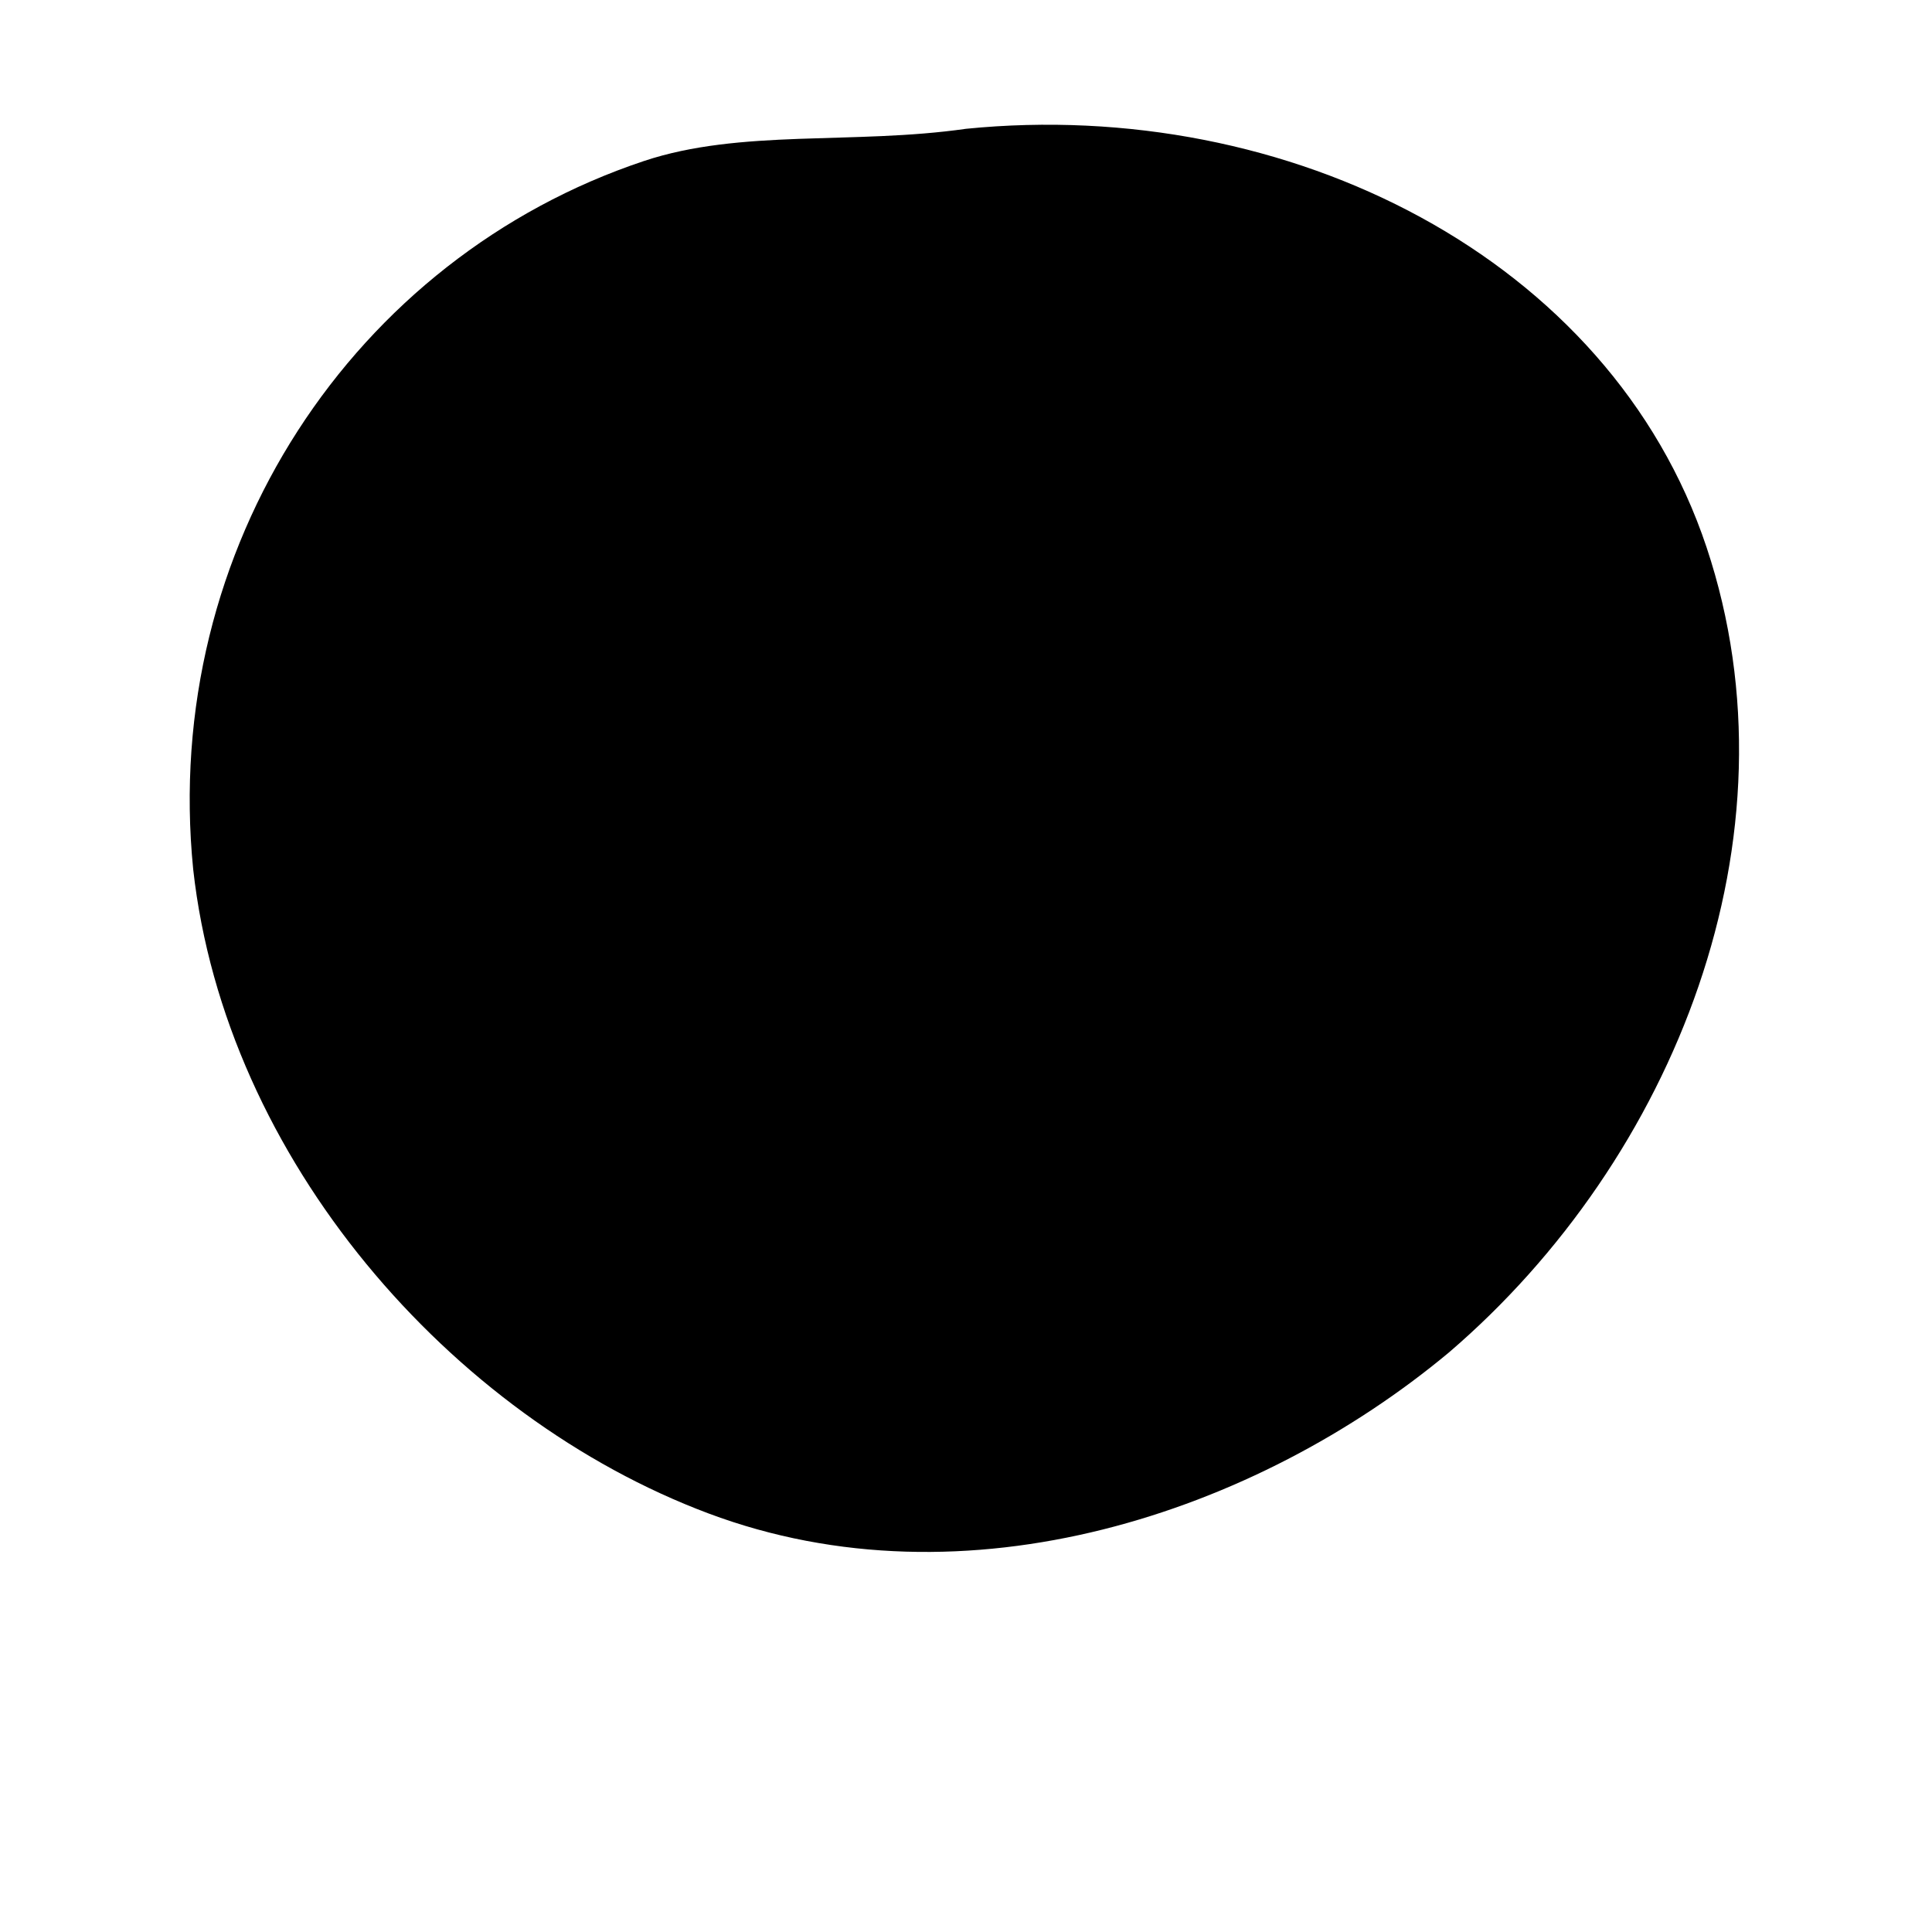
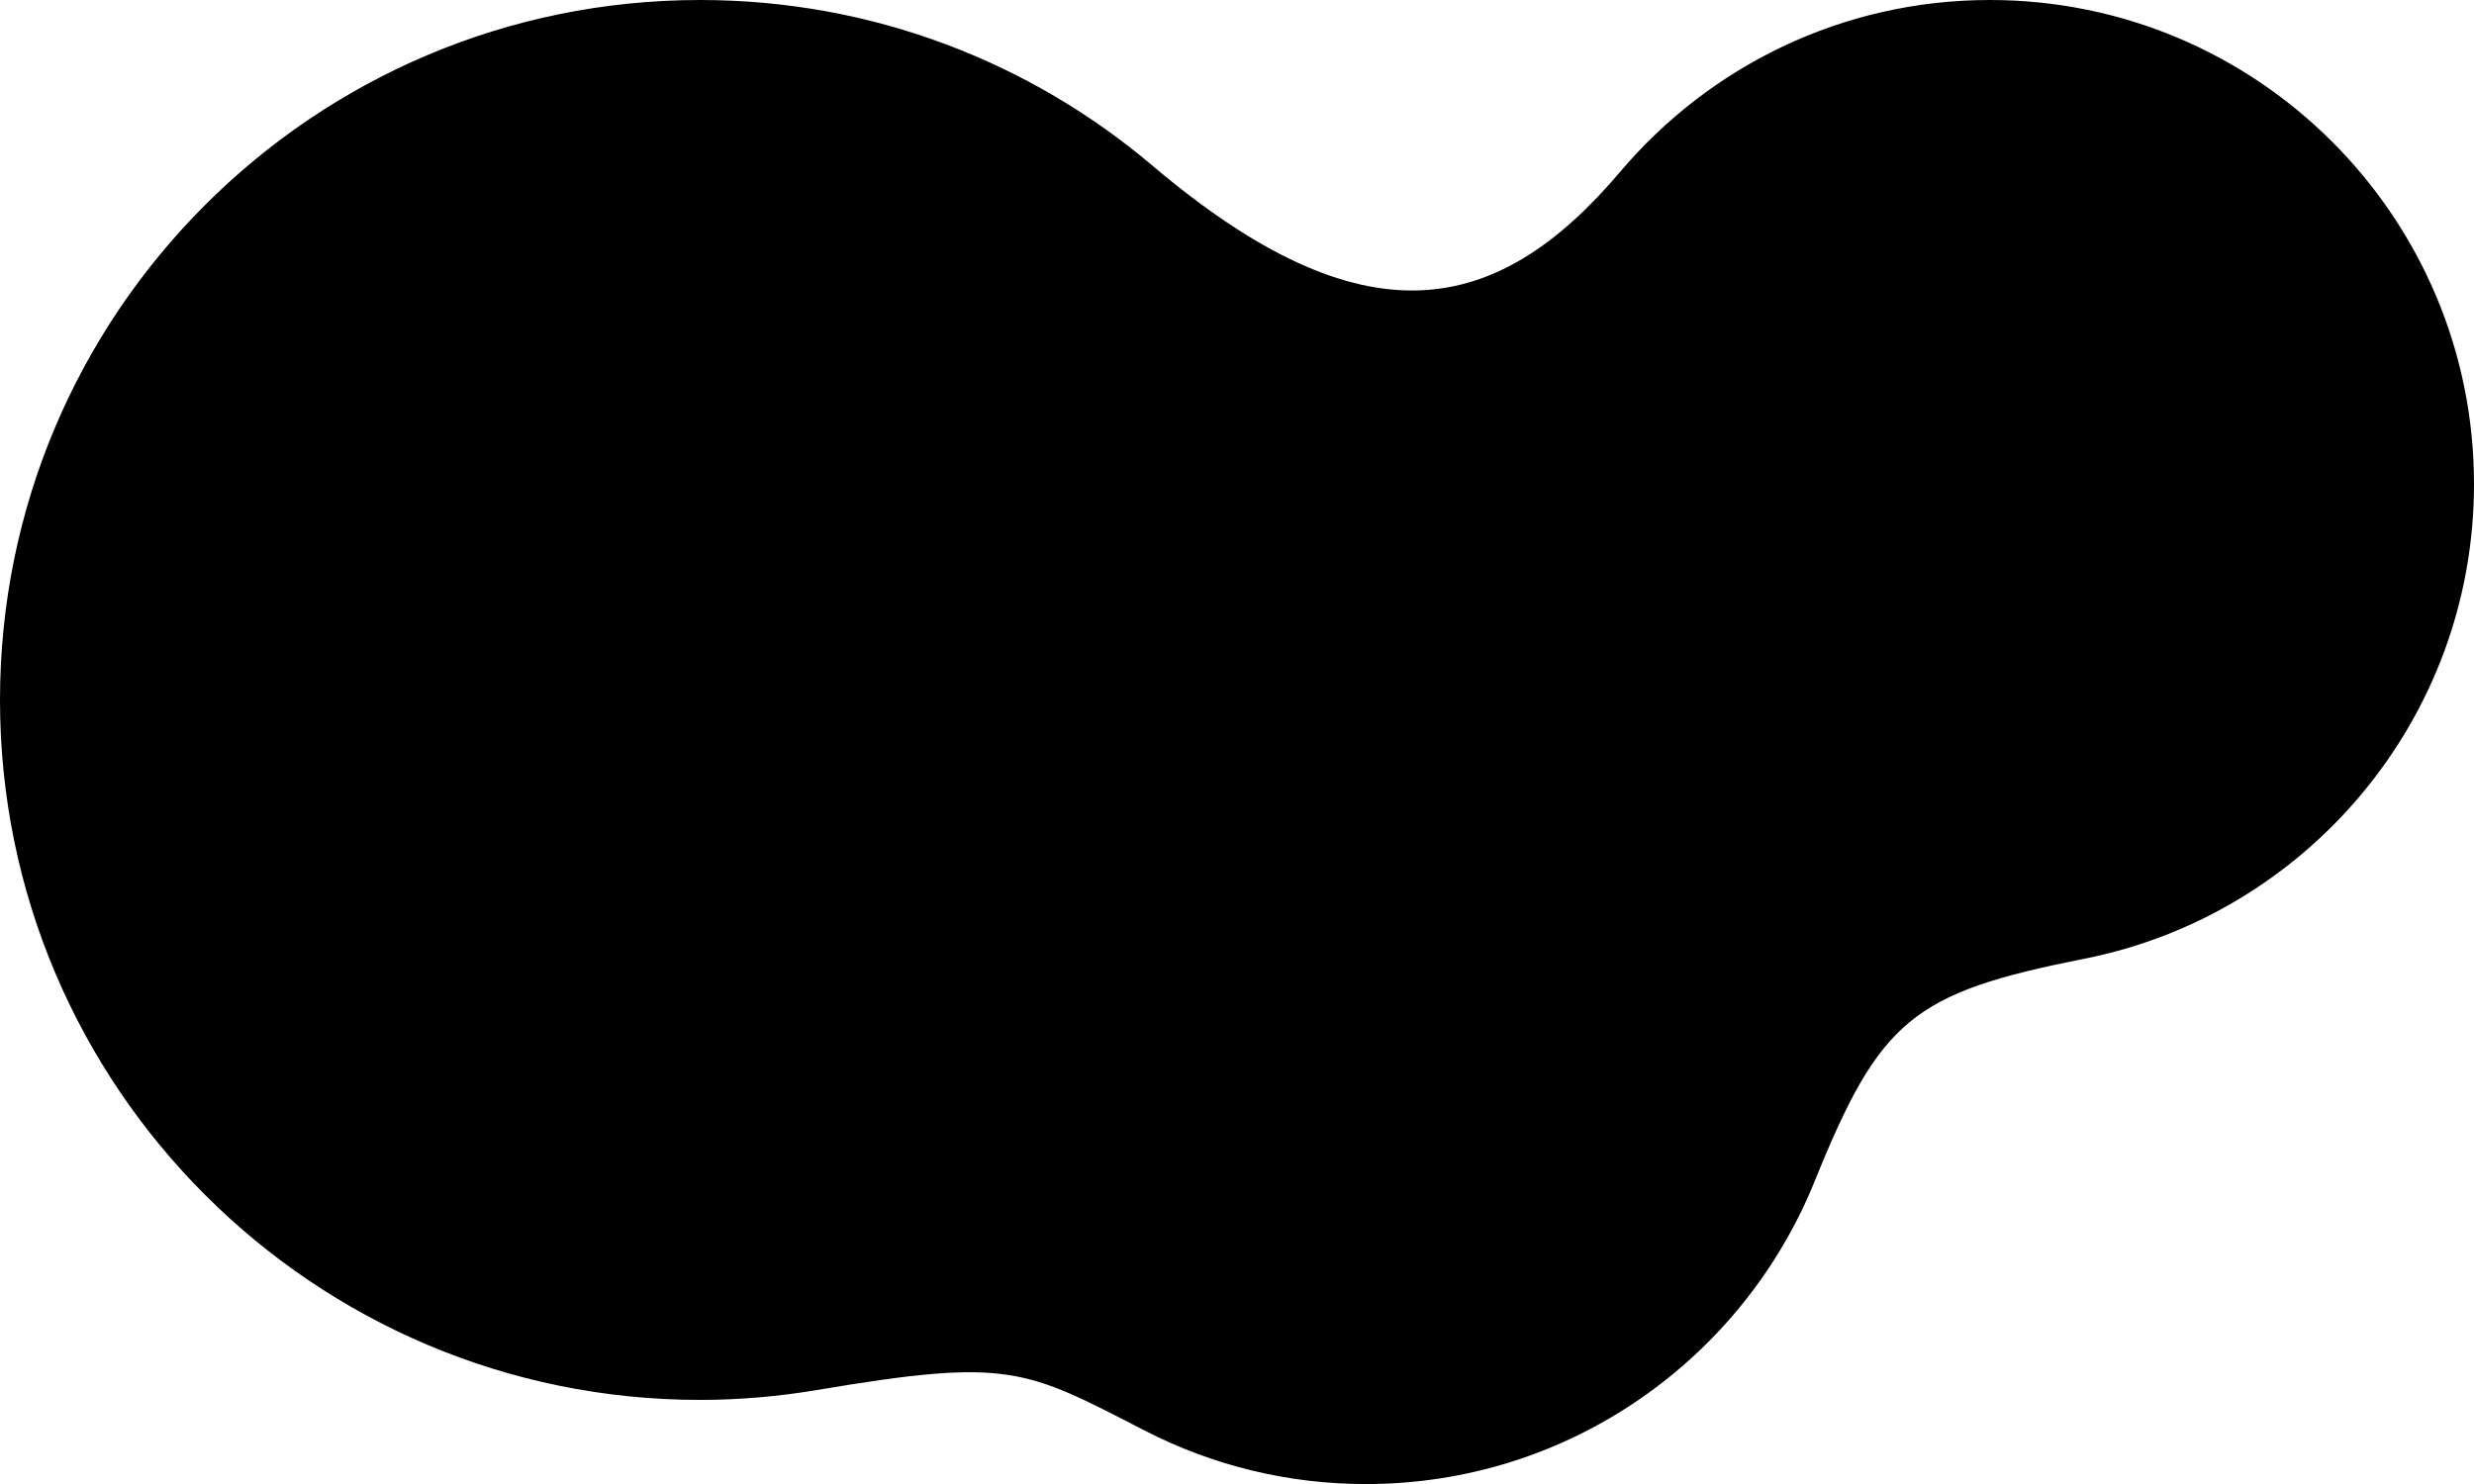
- <svg xmlns="http://www.w3.org/2000/svg" viewBox="0 0 120 120" fill="currentColor" aria-hidden="true">
-   <path d="M60 8c20-2 40 8 46 26 6 18-2 38-16 50-12 10-30 16-46 10C28 88 14 72 12 54 10 34 22 16 40 10c6-2 13-1 20-2z" />
+ <svg xmlns="http://www.w3.org/2000/svg" fill="currentColor" aria-hidden="true" viewBox="0 75 375 225">
+   <path d="M375 148.387C375 107.855 342.145 75 301.613 75c-22.465 0-42.543 10.117-56.008 26.02-18.73 22.128-38.917 26.187-70.917-.903C156.195 84.445 132.273 75 106.125 75 47.512 75 0 122.512 0 181.125S47.512 287.25 106.125 287.25c6.023 0 11.926-.531 17.68-1.492 29.175-4.934 31.476-3.238 49.672 6.125a73 73 0 0 0 33.566 8.125c30.8 0 57.125-18.996 68.008-45.89 9.937-24.563 14.863-28.595 40.847-33.75 33.688-6.65 59.102-36.345 59.102-71.981m0 0" />
</svg>
